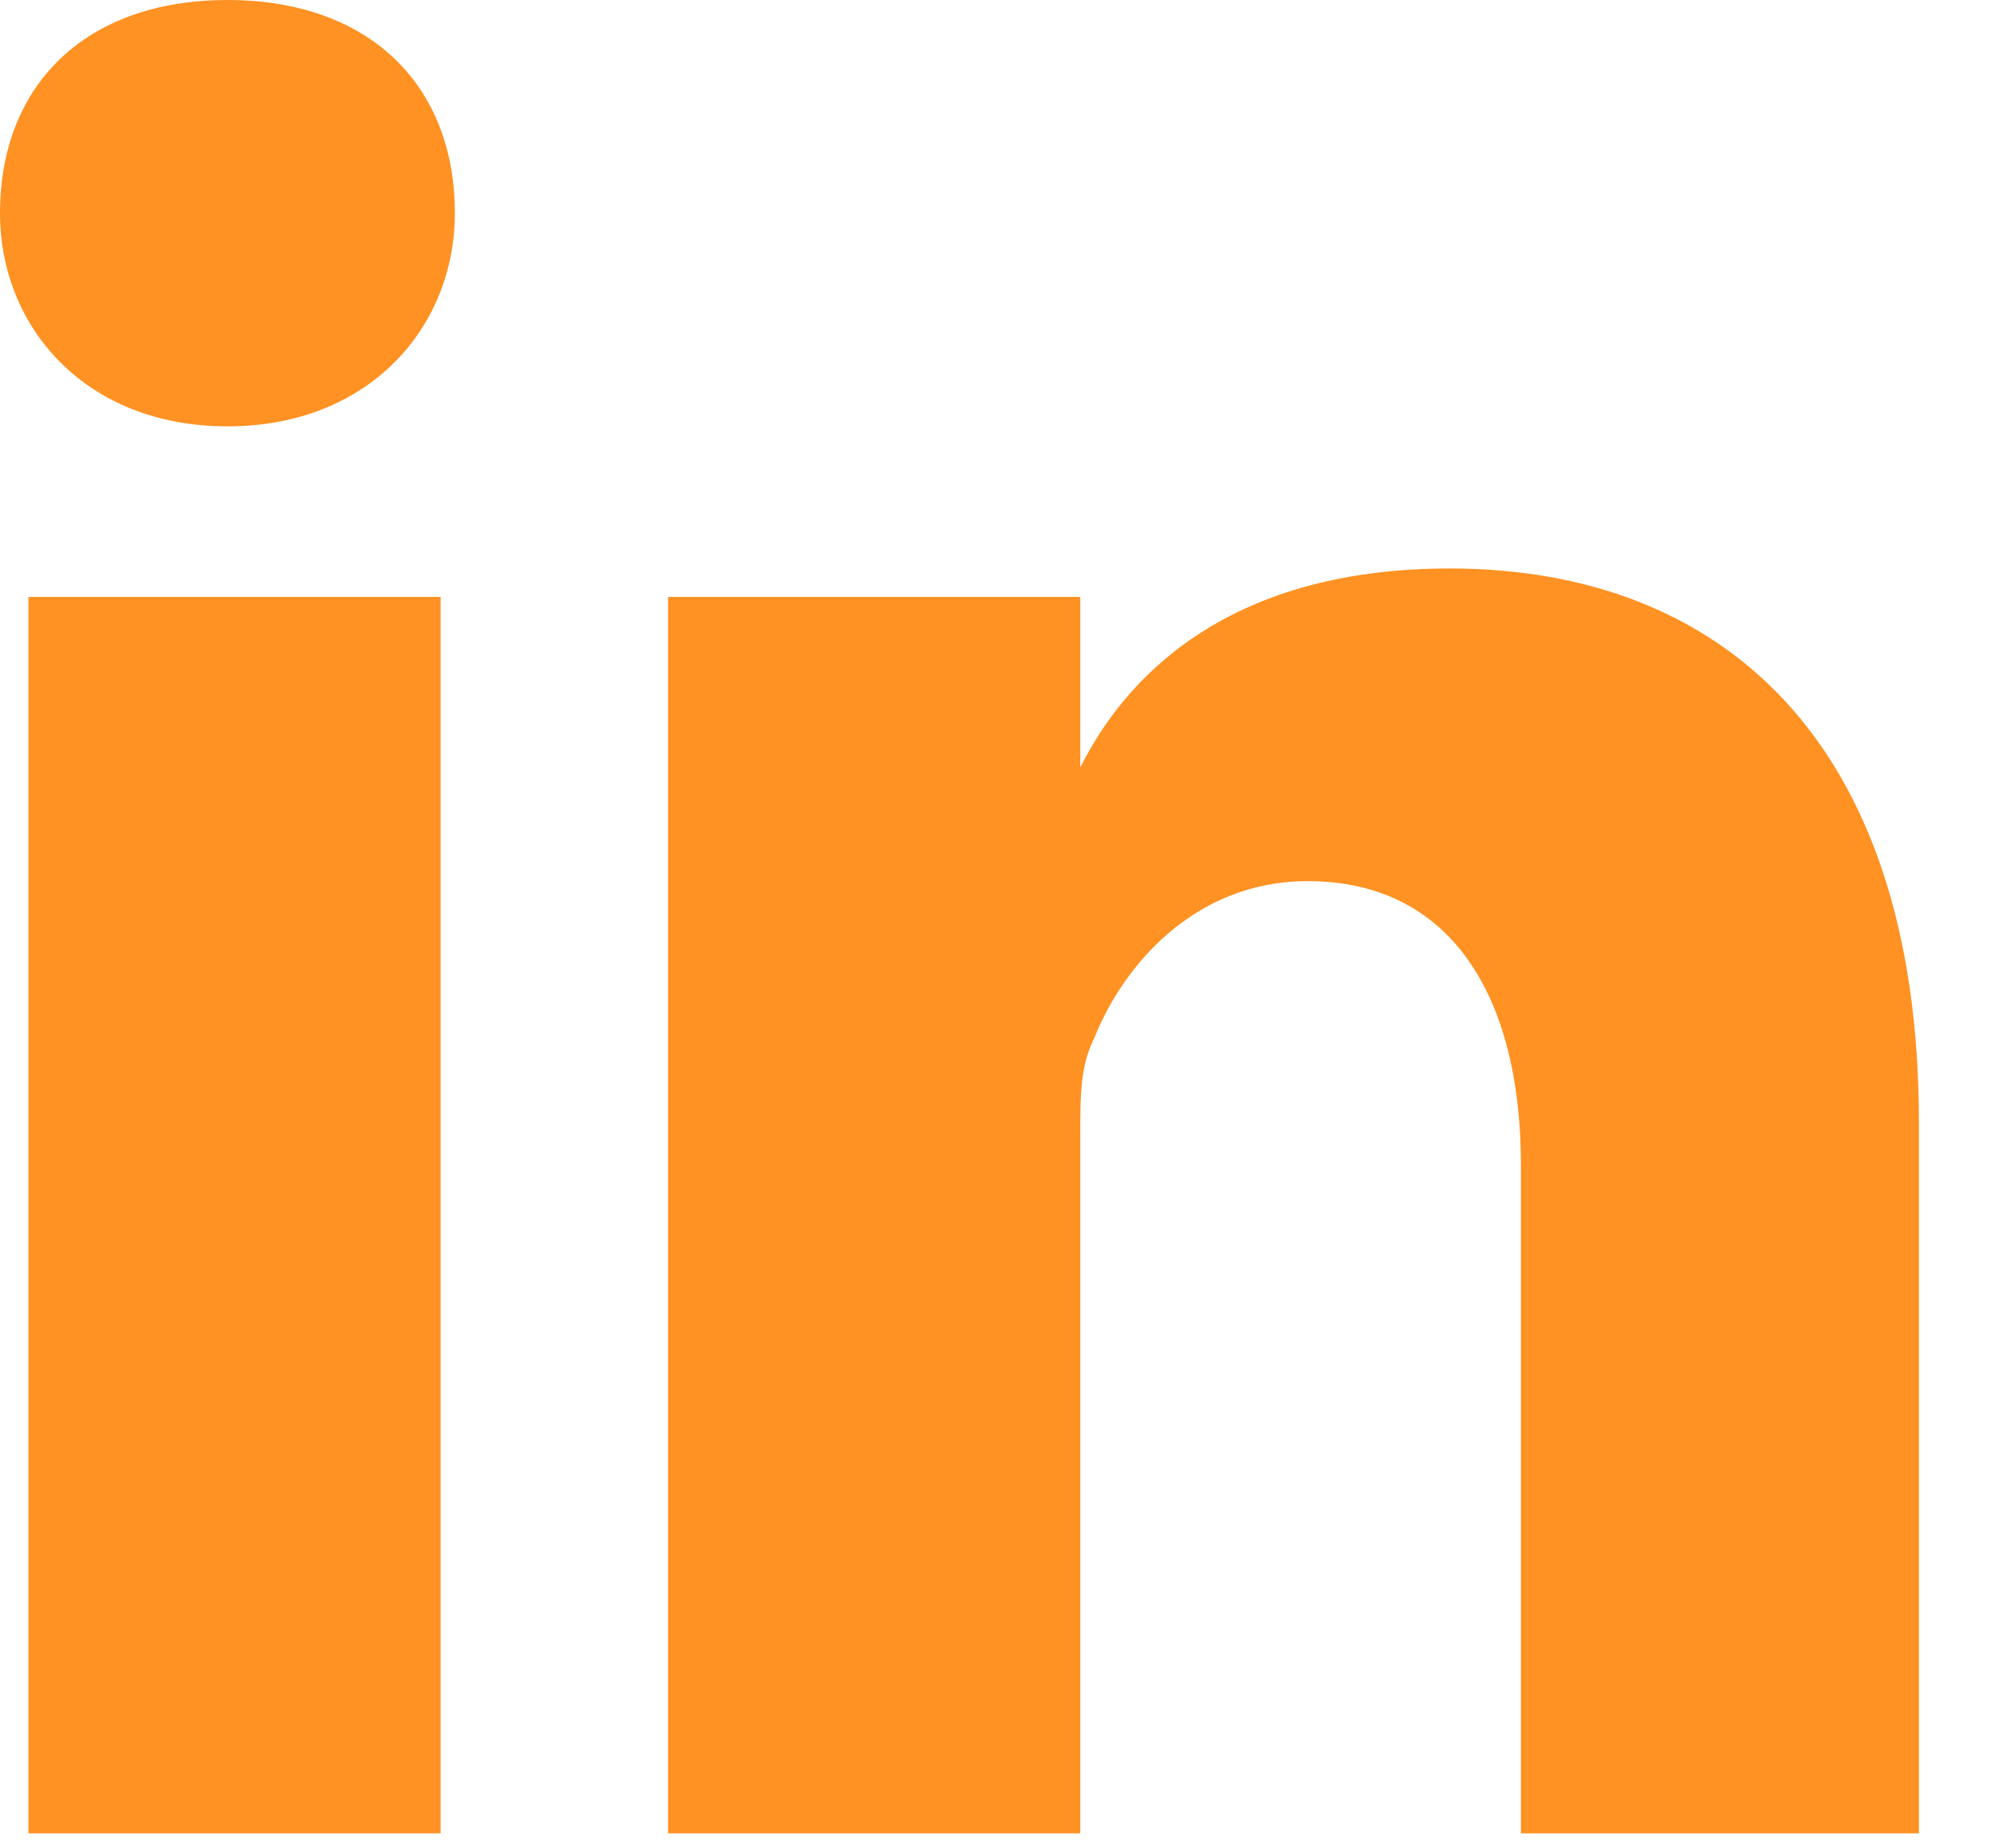
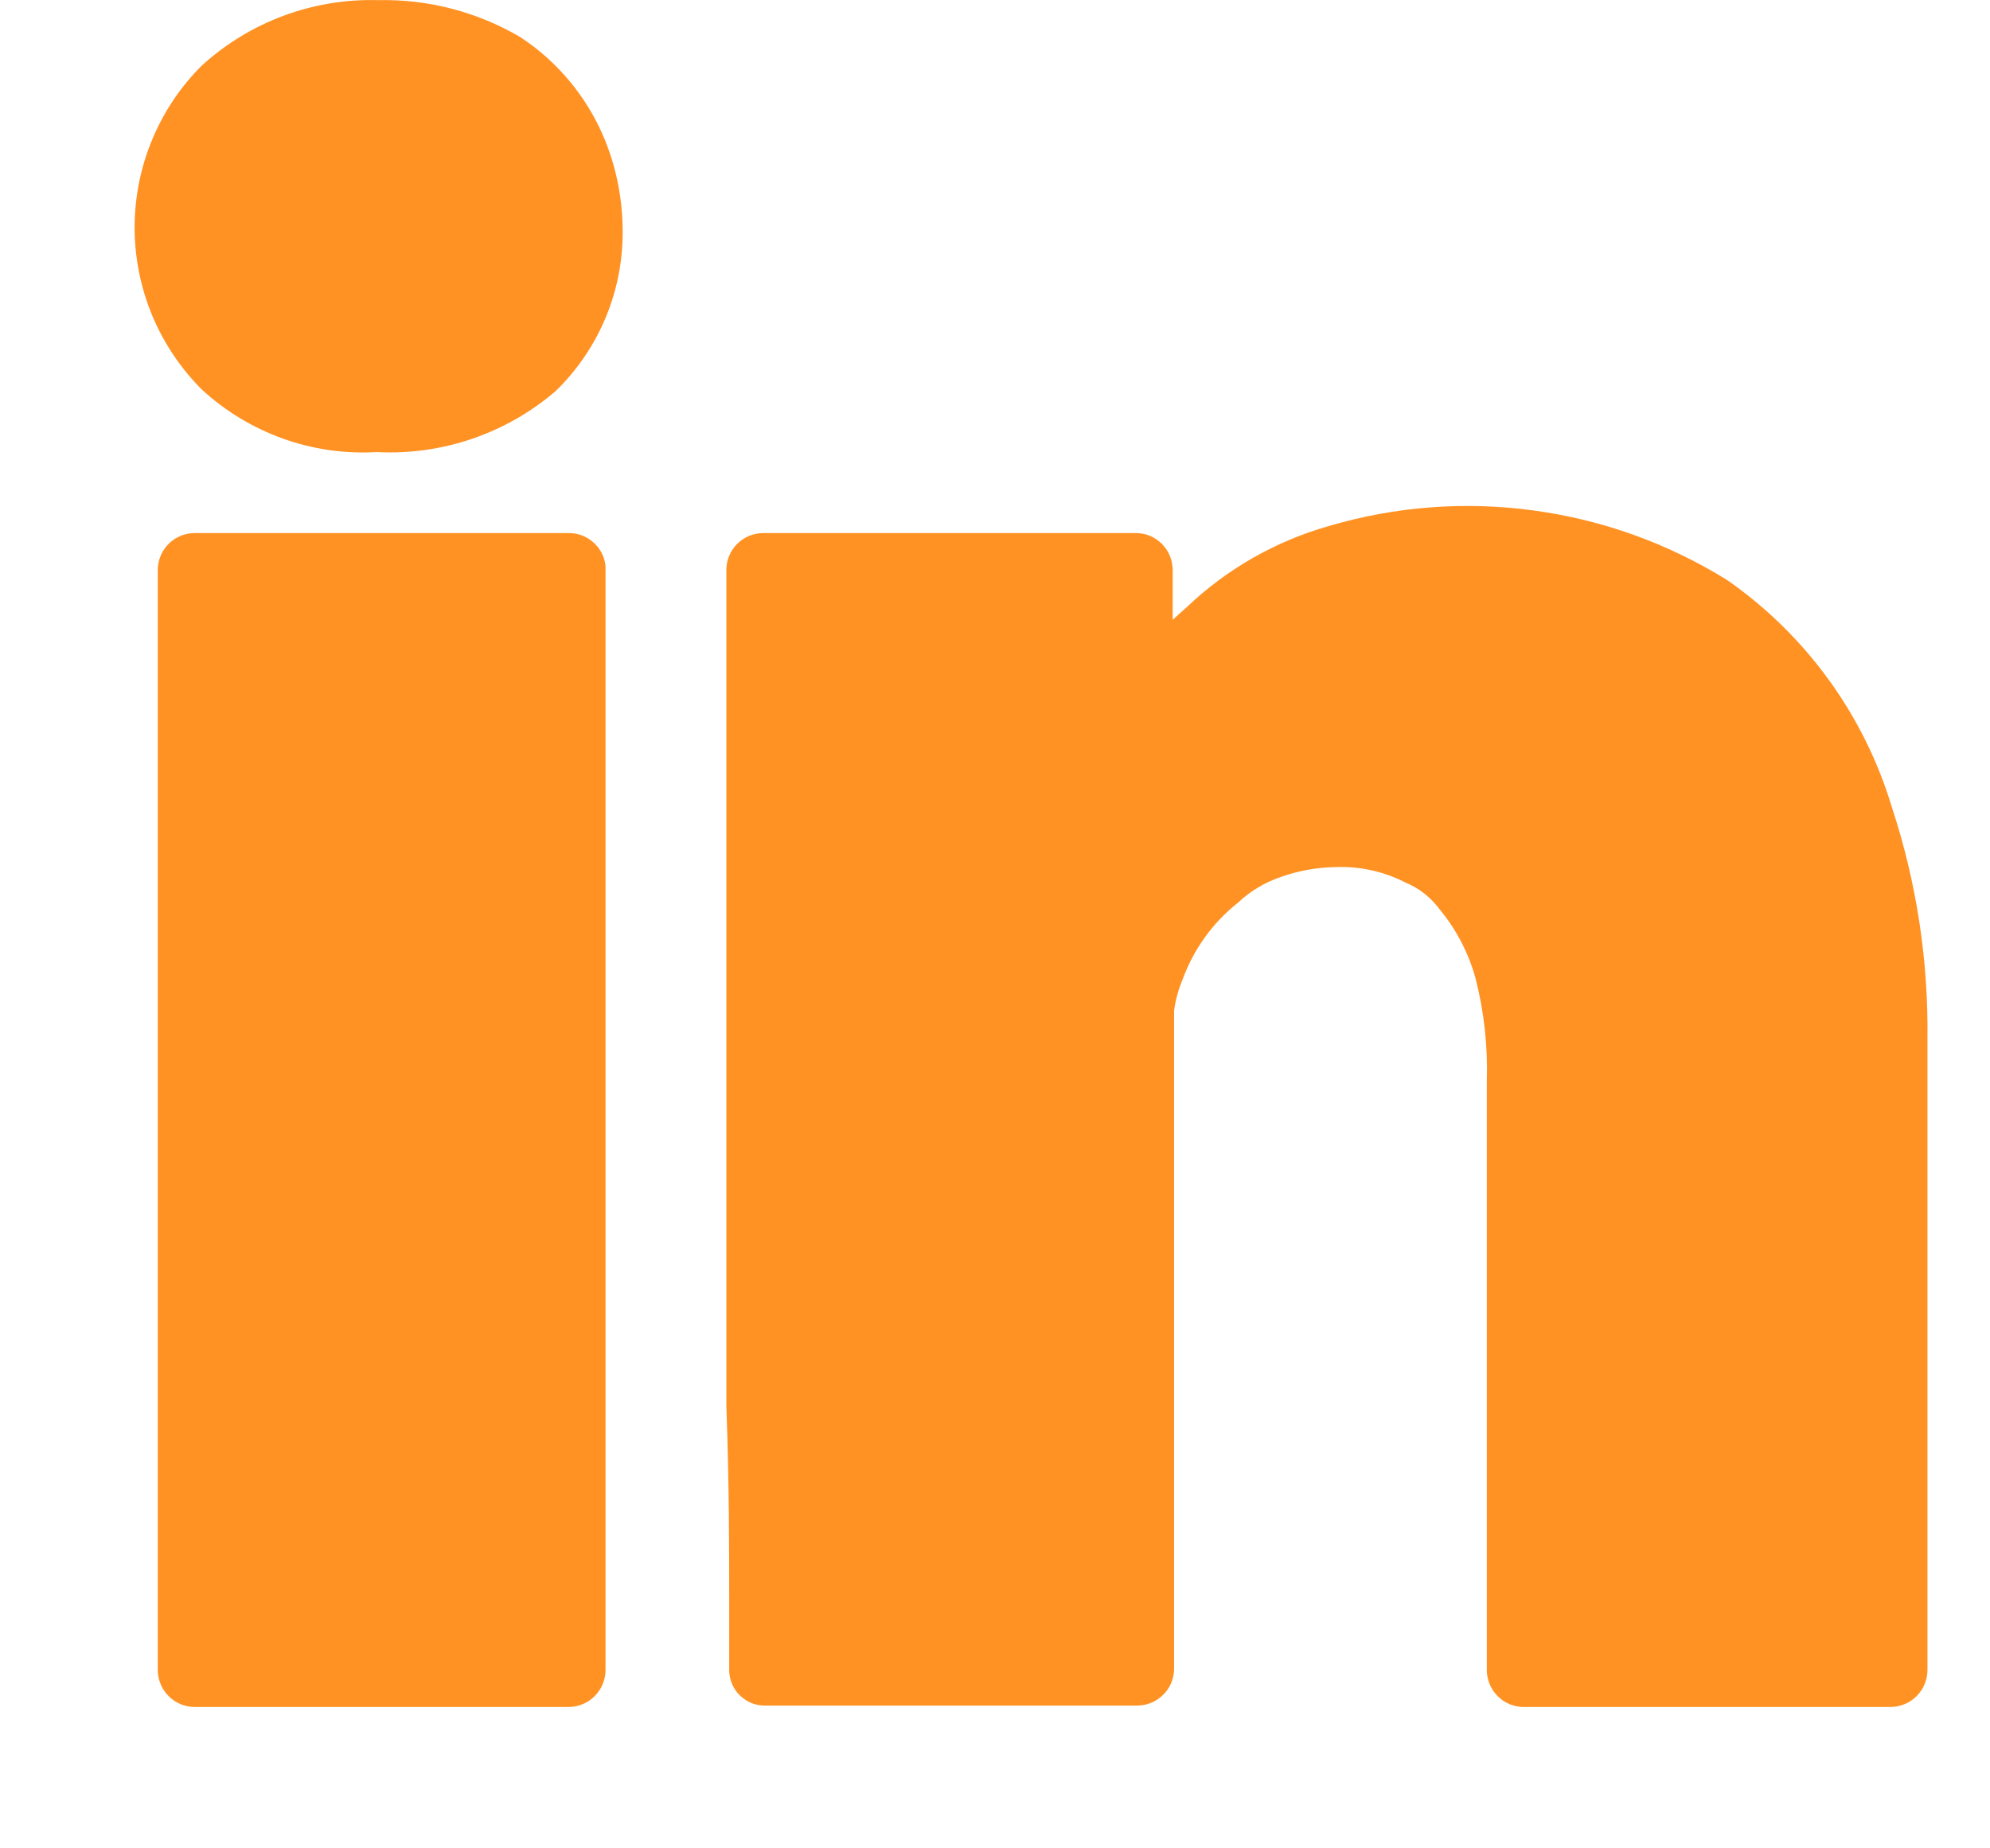
- <svg xmlns="http://www.w3.org/2000/svg" width="14" height="13" viewBox="0 0 14 13" fill="#FF9223">
-   <path d="M13.5 12.9V7.9C13.5 5.2 12.1 4 10.2 4C8.6 4 7.9 4.8 7.6 5.4V4.2H4.7C4.7 5 4.7 12.9 4.7 12.9H7.6V8C7.6 7.7 7.6 7.5 7.7 7.3C7.9 6.8 8.4 6.2 9.2 6.2C10.2 6.2 10.7 7 10.7 8.2V12.9H13.5ZM1.6 3C2.6 3 3.2 2.3 3.2 1.5C3.2 0.6 2.6 0 1.6 0C0.6 0 0 0.6 0 1.5C0 2.3 0.6 3 1.6 3ZM3.1 4.2H0.2V12.9H3.1V4.2Z" fill="#FF9223" />
+ <svg xmlns="http://www.w3.org/2000/svg" width="14" height="13" viewBox="0 0 14 13" fill="none">
+   <path d="M4 3.751H1.37C1.301 3.751 1.235 3.778 1.186 3.827C1.137 3.876 1.11 3.942 1.11 4.011V11.751C1.11 11.785 1.117 11.819 1.13 11.85C1.143 11.882 1.162 11.91 1.186 11.934C1.21 11.959 1.239 11.978 1.27 11.991C1.302 12.004 1.336 12.011 1.37 12.011H4C4.034 12.011 4.068 12.004 4.099 11.991C4.131 11.978 4.16 11.959 4.184 11.934C4.208 11.91 4.227 11.882 4.24 11.85C4.253 11.819 4.26 11.785 4.26 11.751V3.981C4.253 3.917 4.222 3.858 4.174 3.816C4.126 3.773 4.064 3.75 4 3.751Z" fill="#FF9223" />
+   <path d="M2.65 3.181C3.11 3.205 3.561 3.051 3.91 2.751C4.063 2.602 4.184 2.423 4.265 2.225C4.346 2.027 4.385 1.814 4.38 1.601C4.377 1.384 4.333 1.17 4.25 0.971C4.128 0.681 3.923 0.433 3.66 0.261C3.357 0.083 3.011 -0.007 2.66 0.001C2.203 -0.012 1.758 0.153 1.42 0.461C1.27 0.61 1.151 0.788 1.07 0.984C0.989 1.179 0.947 1.389 0.947 1.601C0.947 1.812 0.989 2.022 1.07 2.218C1.151 2.413 1.27 2.591 1.42 2.741C1.585 2.893 1.779 3.01 1.99 3.086C2.201 3.162 2.426 3.194 2.65 3.181Z" fill="#FF9223" />
+   <path d="M5.13 11.241V11.751C5.13 11.784 5.137 11.818 5.15 11.849C5.163 11.88 5.182 11.908 5.207 11.931C5.231 11.954 5.26 11.973 5.291 11.985C5.323 11.997 5.356 12.002 5.39 12.001H8C8.067 12.001 8.132 11.975 8.18 11.928C8.229 11.882 8.257 11.818 8.26 11.751V7.421C8.26 7.321 8.26 7.221 8.26 7.111C8.27 7.035 8.291 6.961 8.32 6.891C8.398 6.678 8.533 6.491 8.71 6.351C8.796 6.27 8.898 6.209 9.01 6.171C9.135 6.126 9.267 6.103 9.4 6.101C9.57 6.095 9.739 6.133 9.89 6.211C9.986 6.251 10.069 6.317 10.13 6.401C10.246 6.541 10.331 6.705 10.38 6.881C10.441 7.119 10.468 7.365 10.46 7.611V11.751C10.46 11.785 10.467 11.819 10.48 11.85C10.493 11.882 10.512 11.91 10.536 11.934C10.56 11.959 10.589 11.978 10.62 11.991C10.652 12.004 10.686 12.011 10.72 12.011H13.3C13.334 12.011 13.368 12.004 13.399 11.991C13.431 11.978 13.46 11.959 13.484 11.934C13.508 11.91 13.527 11.882 13.54 11.85C13.553 11.819 13.56 11.785 13.56 11.751V7.311C13.567 6.757 13.483 6.206 13.31 5.681C13.115 5.032 12.706 4.468 12.15 4.081C11.736 3.824 11.273 3.657 10.79 3.592C10.308 3.526 9.817 3.563 9.35 3.701C8.975 3.807 8.632 4.003 8.35 4.271L8.25 4.361V4.001C8.247 3.935 8.22 3.873 8.174 3.827C8.128 3.78 8.065 3.753 8 3.751H5.37C5.301 3.751 5.235 3.778 5.186 3.827C5.137 3.876 5.11 3.942 5.11 4.011C5.11 4.011 5.11 4.171 5.11 4.311C5.11 4.731 5.11 5.481 5.11 6.311C5.11 7.461 5.11 8.821 5.11 9.891C5.13 10.441 5.13 10.901 5.13 11.241Z" fill="#FF9223" />
</svg>
